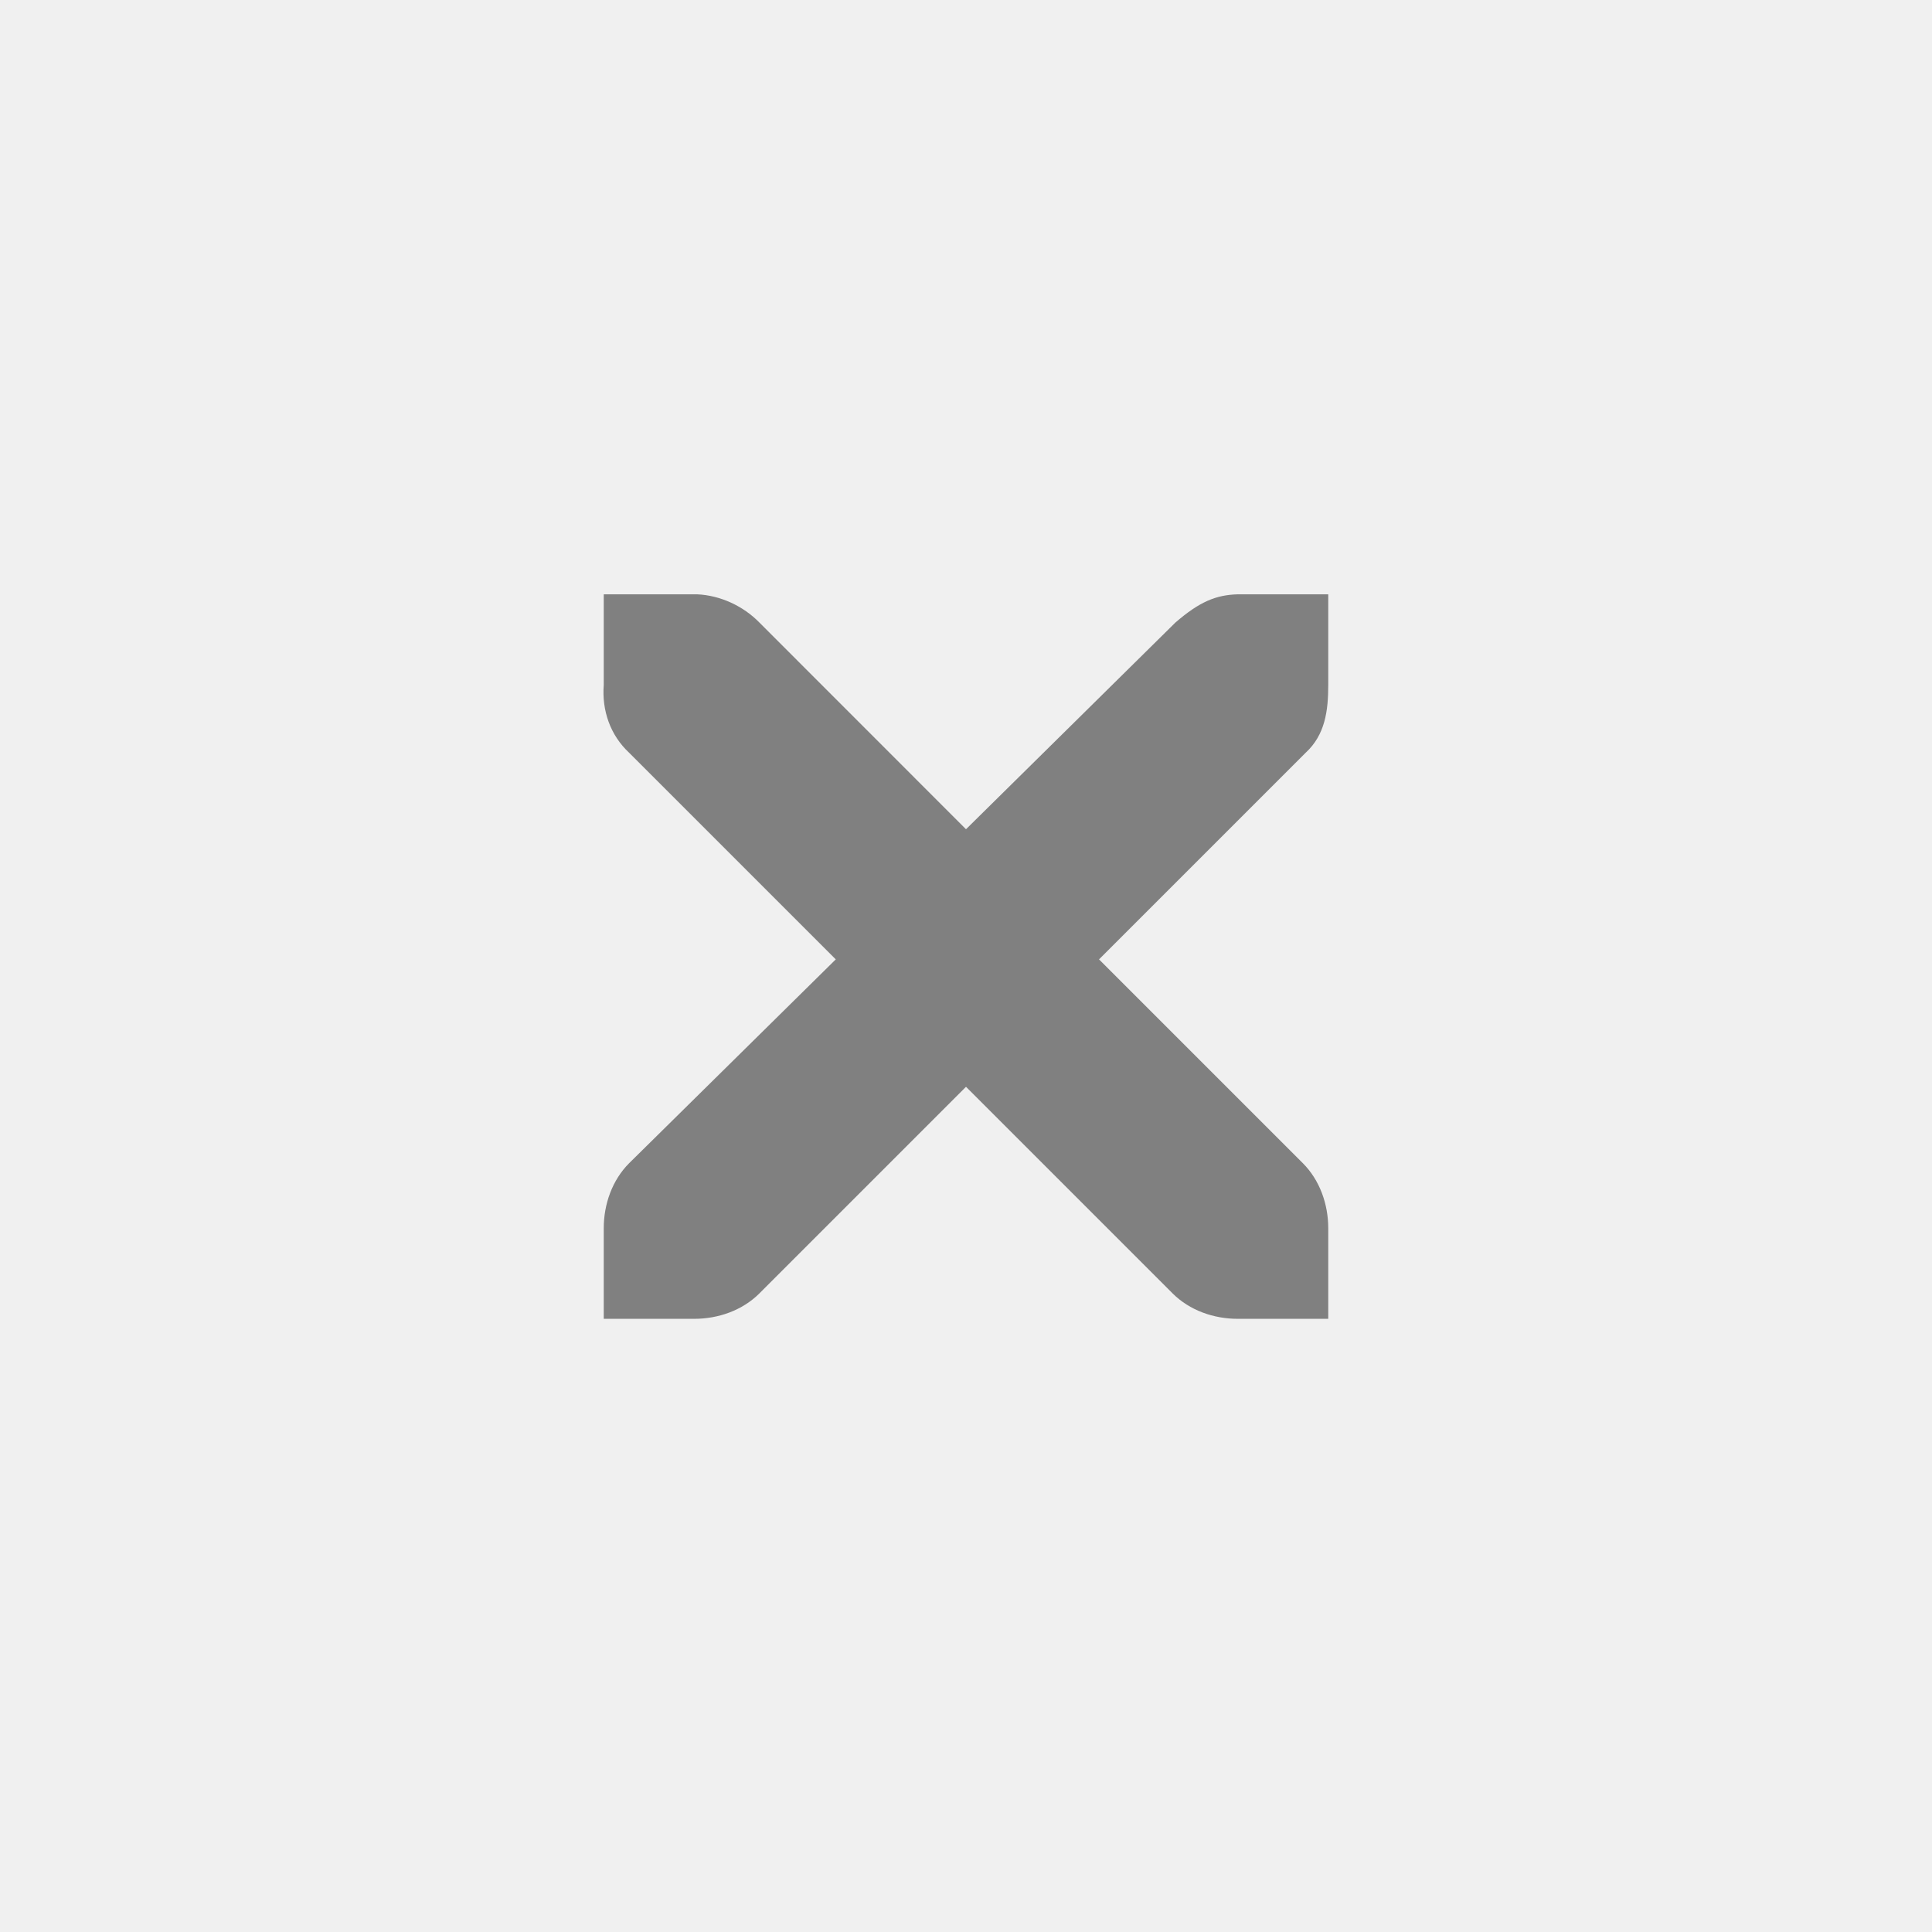
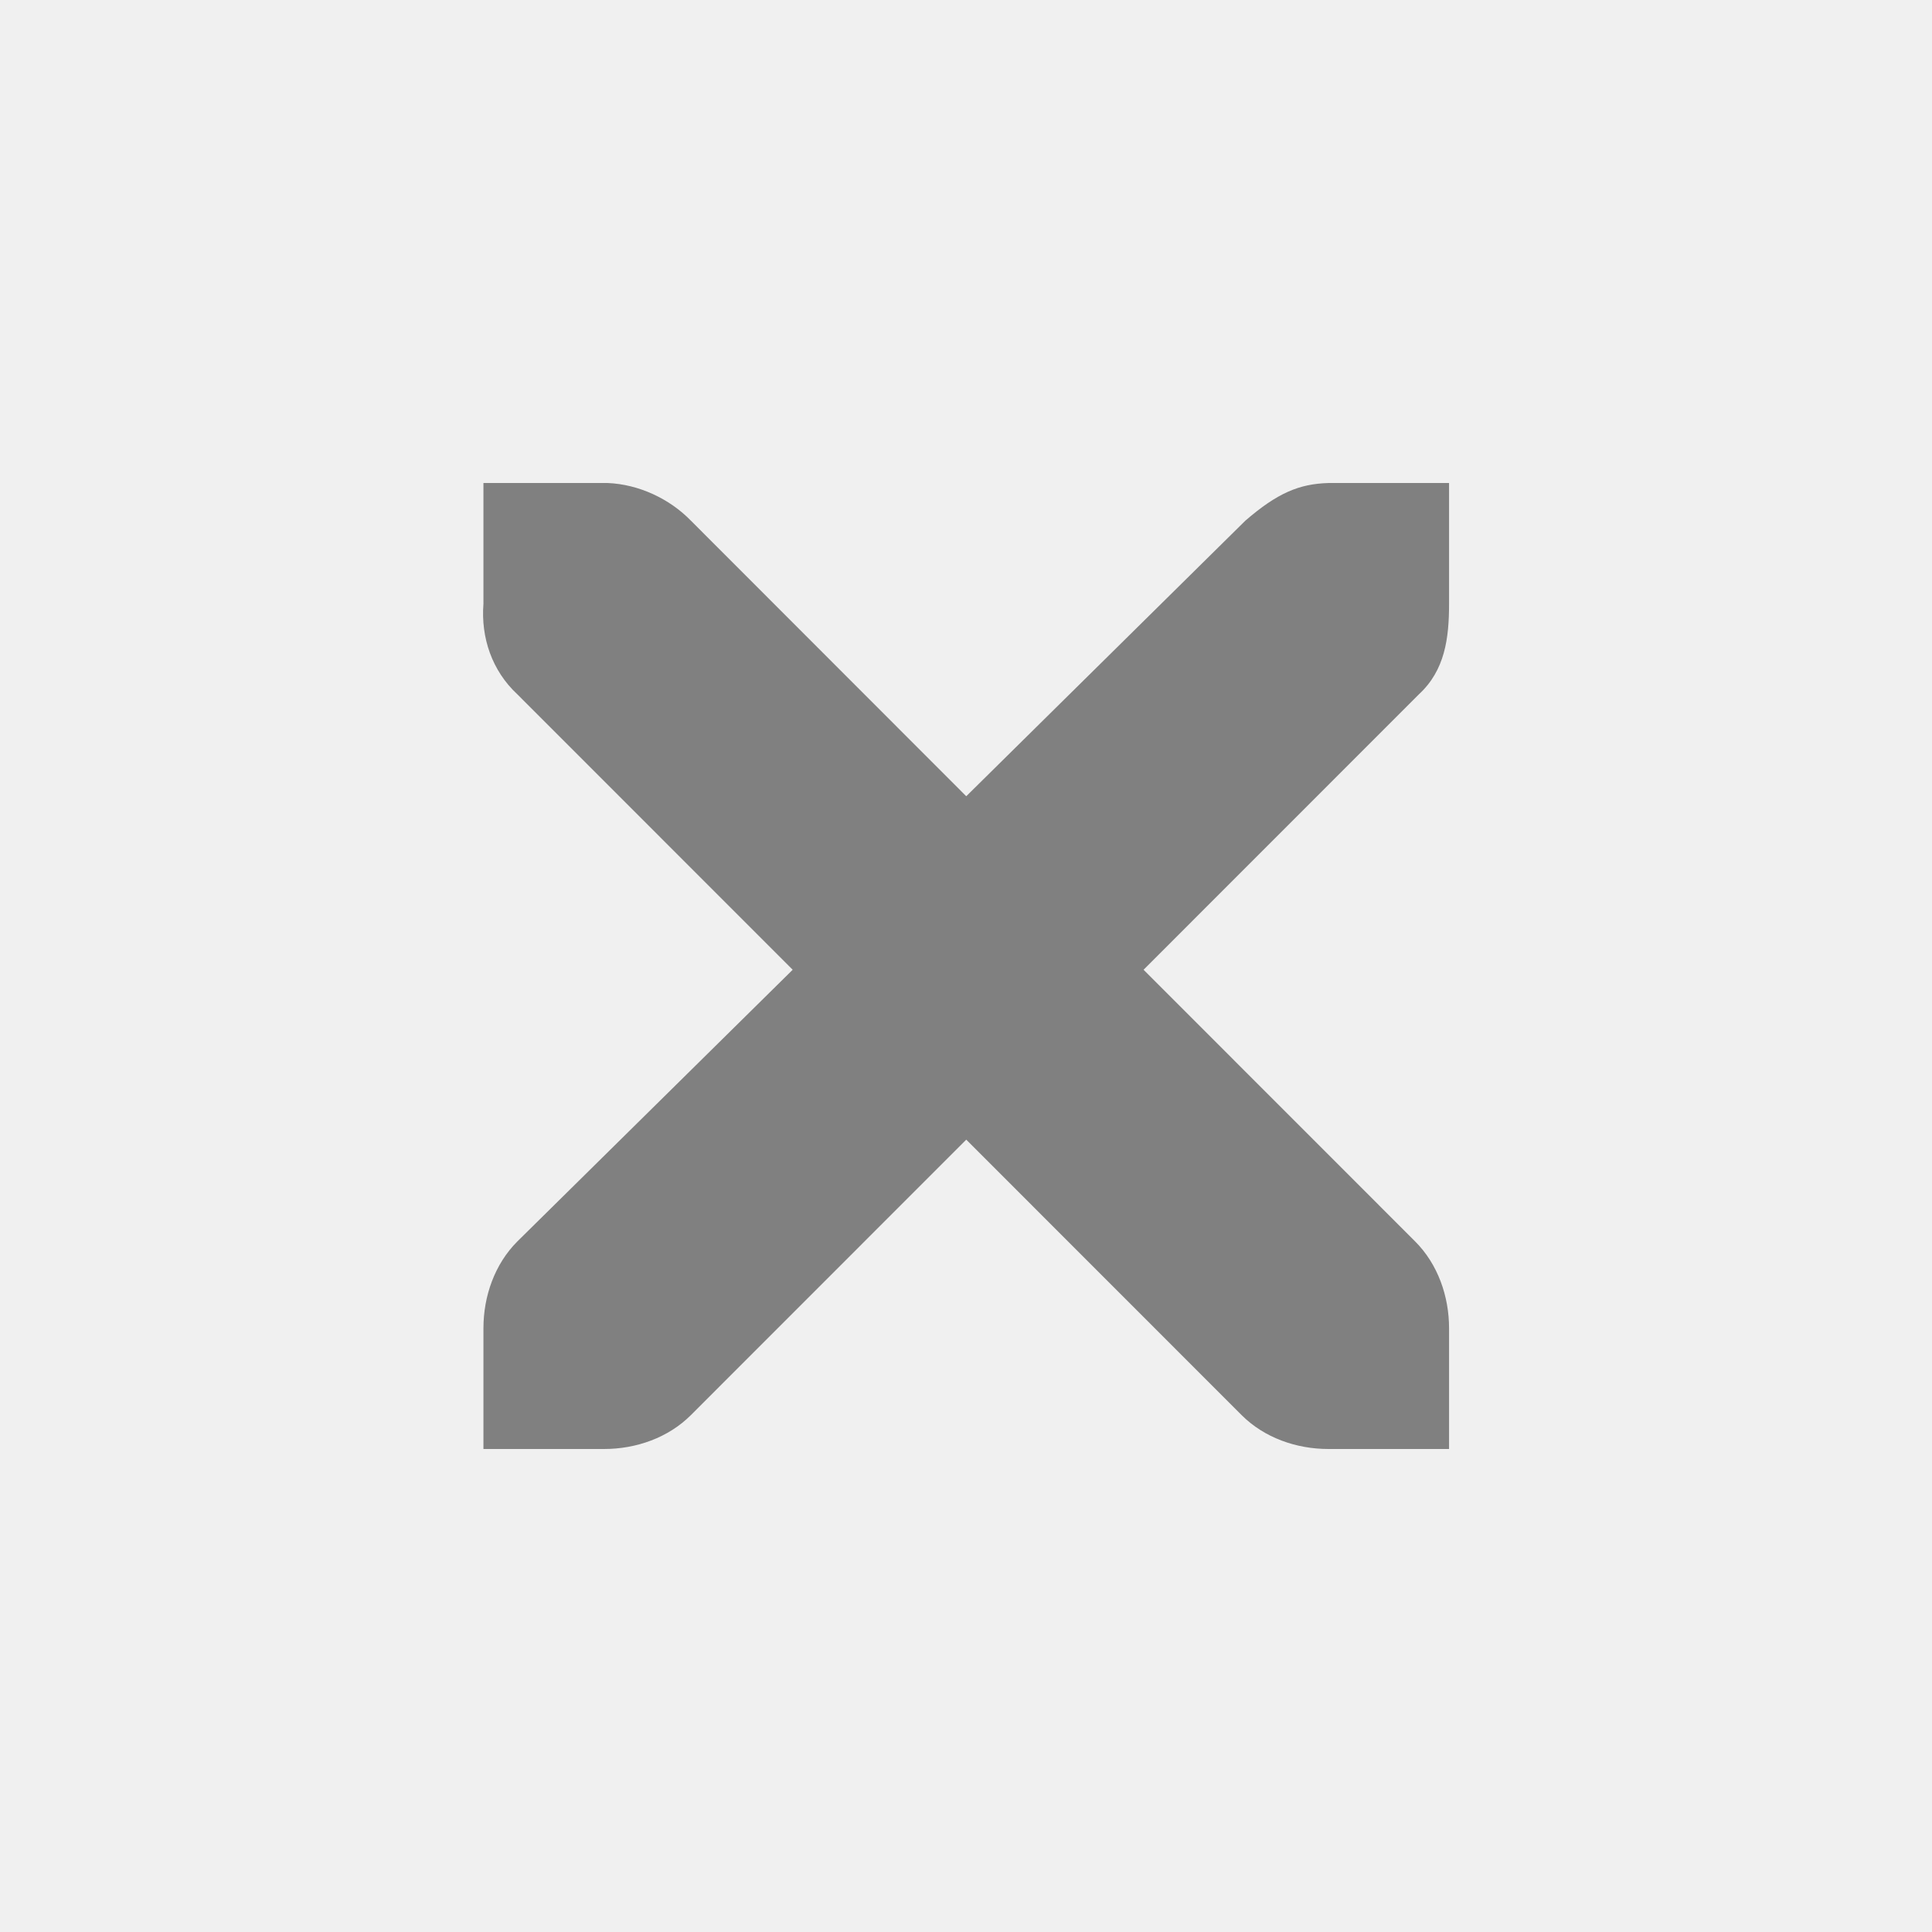
<svg xmlns="http://www.w3.org/2000/svg" enable-background="new 0 0 32 32" height="16" id="Layer_1" version="1.1" viewBox="0 0 16 16" width="16" xml:space="preserve">
  <defs id="defs24" />
  <g style="display:inline" id="titlebutton-close" transform="translate(-645,185.6378)">
    <g id="g4927-9" style="display:inline;opacity:1" transform="translate(-678,-432.6378)">
      <g transform="translate(-103,0)" style="display:inline;opacity:1" id="g4490-6-5-2">
        <g id="g4092-0-2-21-0" style="display:inline" transform="translate(58,0)" />
      </g>
-       <g id="g4778-2-68" transform="translate(1323,246.8672)" style="fill:#ffffff;fill-opacity:1">
+       <g id="g4778-2-68" transform="matrix(1.332809,0,0,1.333294,1320.338,243.6669)" style="fill:#ffffff;fill-opacity:1">
        <g style="display:inline;fill:#ffffff;fill-opacity:1" id="layer9-9-4-4" transform="translate(-60,-518)" />
        <g id="layer10-2-1-8" transform="translate(-60,-518)" style="fill:#ffffff;fill-opacity:1" />
        <g id="layer11-16-4-9" transform="translate(-60,-518)" style="fill:#ffffff;fill-opacity:1" />
-         <g transform="matrix(0.75,0,0,0.75,2,2.054688)" id="g2996-76-5" style="fill:#ffffff;fill-opacity:1">
+         <g transform="matrix(0.75,0,0,0.75,2.001199,2.500131)" id="g2996-76-5" style="fill:#ffffff;fill-opacity:1">
          <g transform="translate(-60,-518)" id="layer12-4-5-7" style="fill:#ffffff;fill-opacity:1">
            <g transform="translate(19,-242)" id="layer4-4-1-9-5" style="display:inline;fill:#ffffff;fill-opacity:1">
-               <path d="m 45,764 1,0 c 0.01,-1.2e-4 0.021,-4.6e-4 0.031,0 0.255,0.011 0.51,0.129 0.688,0.312 L 49,766.594 51.312,764.312 C 51.578,764.082 51.759,764.007 52,764 l 1,0 0,1 c 0,0.286 -0.034,0.551 -0.25,0.75 l -2.281,2.281 2.25,2.25 C 52.907,770.469 53,770.735 53,771 l 0,1 -1,0 c -0.265,-10e-6 -0.531,-0.093 -0.719,-0.281 L 49,769.438 46.719,771.719 C 46.531,771.907 46.265,772 46,772 l -1,0 0,-1 c -3e-6,-0.265 0.093,-0.531 0.281,-0.719 l 2.281,-2.25 L 45.281,765.75 C 45.071,765.555 44.978,765.281 45,765 l 0,-1 z" id="path10839-9-2-2" style="color:#bebebe;font-style:normal;font-variant:normal;font-weight:normal;font-stretch:normal;font-size:medium;line-height:normal;font-family:'Andale Mono';-inkscape-font-specification:'Andale Mono';text-indent:0;text-align:start;text-decoration:none;text-decoration-line:none;letter-spacing:normal;word-spacing:normal;text-transform:none;direction:ltr;block-progression:tb;writing-mode:lr-tb;text-anchor:start;display:inline;overflow:visible;visibility:visible;opacity:1;fill:#808080;fill-opacity:1;fill-rule:nonzero;stroke:none;stroke-width:1.781;marker:none;enable-background:new" />
+               <path d="m 45,764 h 1 c 0.01,-1.2e-4 0.021,-4.6e-4 0.031,0 0.255,0.011 0.51,0.129 0.688,0.312 L 49,766.594 51.312,764.312 C 51.578,764.082 51.759,764.007 52,764 h 1 v 1 c 0,0.286 -0.034,0.551 -0.25,0.75 l -2.281,2.281 2.25,2.25 C 52.907,770.469 53,770.735 53,771 v 1 h -1 c -0.265,-10e-6 -0.531,-0.093 -0.719,-0.281 L 49,769.438 46.719,771.719 C 46.531,771.907 46.265,772 46,772 h -1 v -1 c -3e-6,-0.265 0.093,-0.531 0.281,-0.719 l 2.281,-2.25 L 45.281,765.75 C 45.071,765.555 44.978,765.281 45,765 Z" id="path10839-9-2-2" style="color:#bebebe;font-style:normal;font-variant:normal;font-weight:normal;font-stretch:normal;font-size:medium;line-height:normal;font-family:'Andale Mono';-inkscape-font-specification:'Andale Mono';text-indent:0;text-align:start;text-decoration:none;text-decoration-line:none;letter-spacing:normal;word-spacing:normal;text-transform:none;writing-mode:lr-tb;direction:ltr;text-anchor:start;display:inline;overflow:visible;visibility:visible;opacity:1;fill:#808080;fill-opacity:1;fill-rule:nonzero;stroke:none;stroke-width:1.481;stroke-miterlimit:4;stroke-dasharray:none;marker:none;enable-background:new" />
            </g>
          </g>
        </g>
        <g id="layer13-2-6-11" transform="translate(-60,-518)" style="fill:#ffffff;fill-opacity:1" />
        <g id="layer14-4-0-33" transform="translate(-60,-518)" style="fill:#ffffff;fill-opacity:1" />
        <g id="layer15-7-3-0" transform="translate(-60,-518)" style="fill:#ffffff;fill-opacity:1" />
      </g>
    </g>
    <rect y="-185.638" x="645" height="16" width="16" id="rect17883-39" style="display:inline;opacity:1;fill:none;fill-opacity:1;stroke:none;stroke-width:1;stroke-linecap:butt;stroke-linejoin:miter;stroke-miterlimit:4;stroke-dasharray:none;stroke-dashoffset:0;stroke-opacity:0" />
  </g>
</svg>
